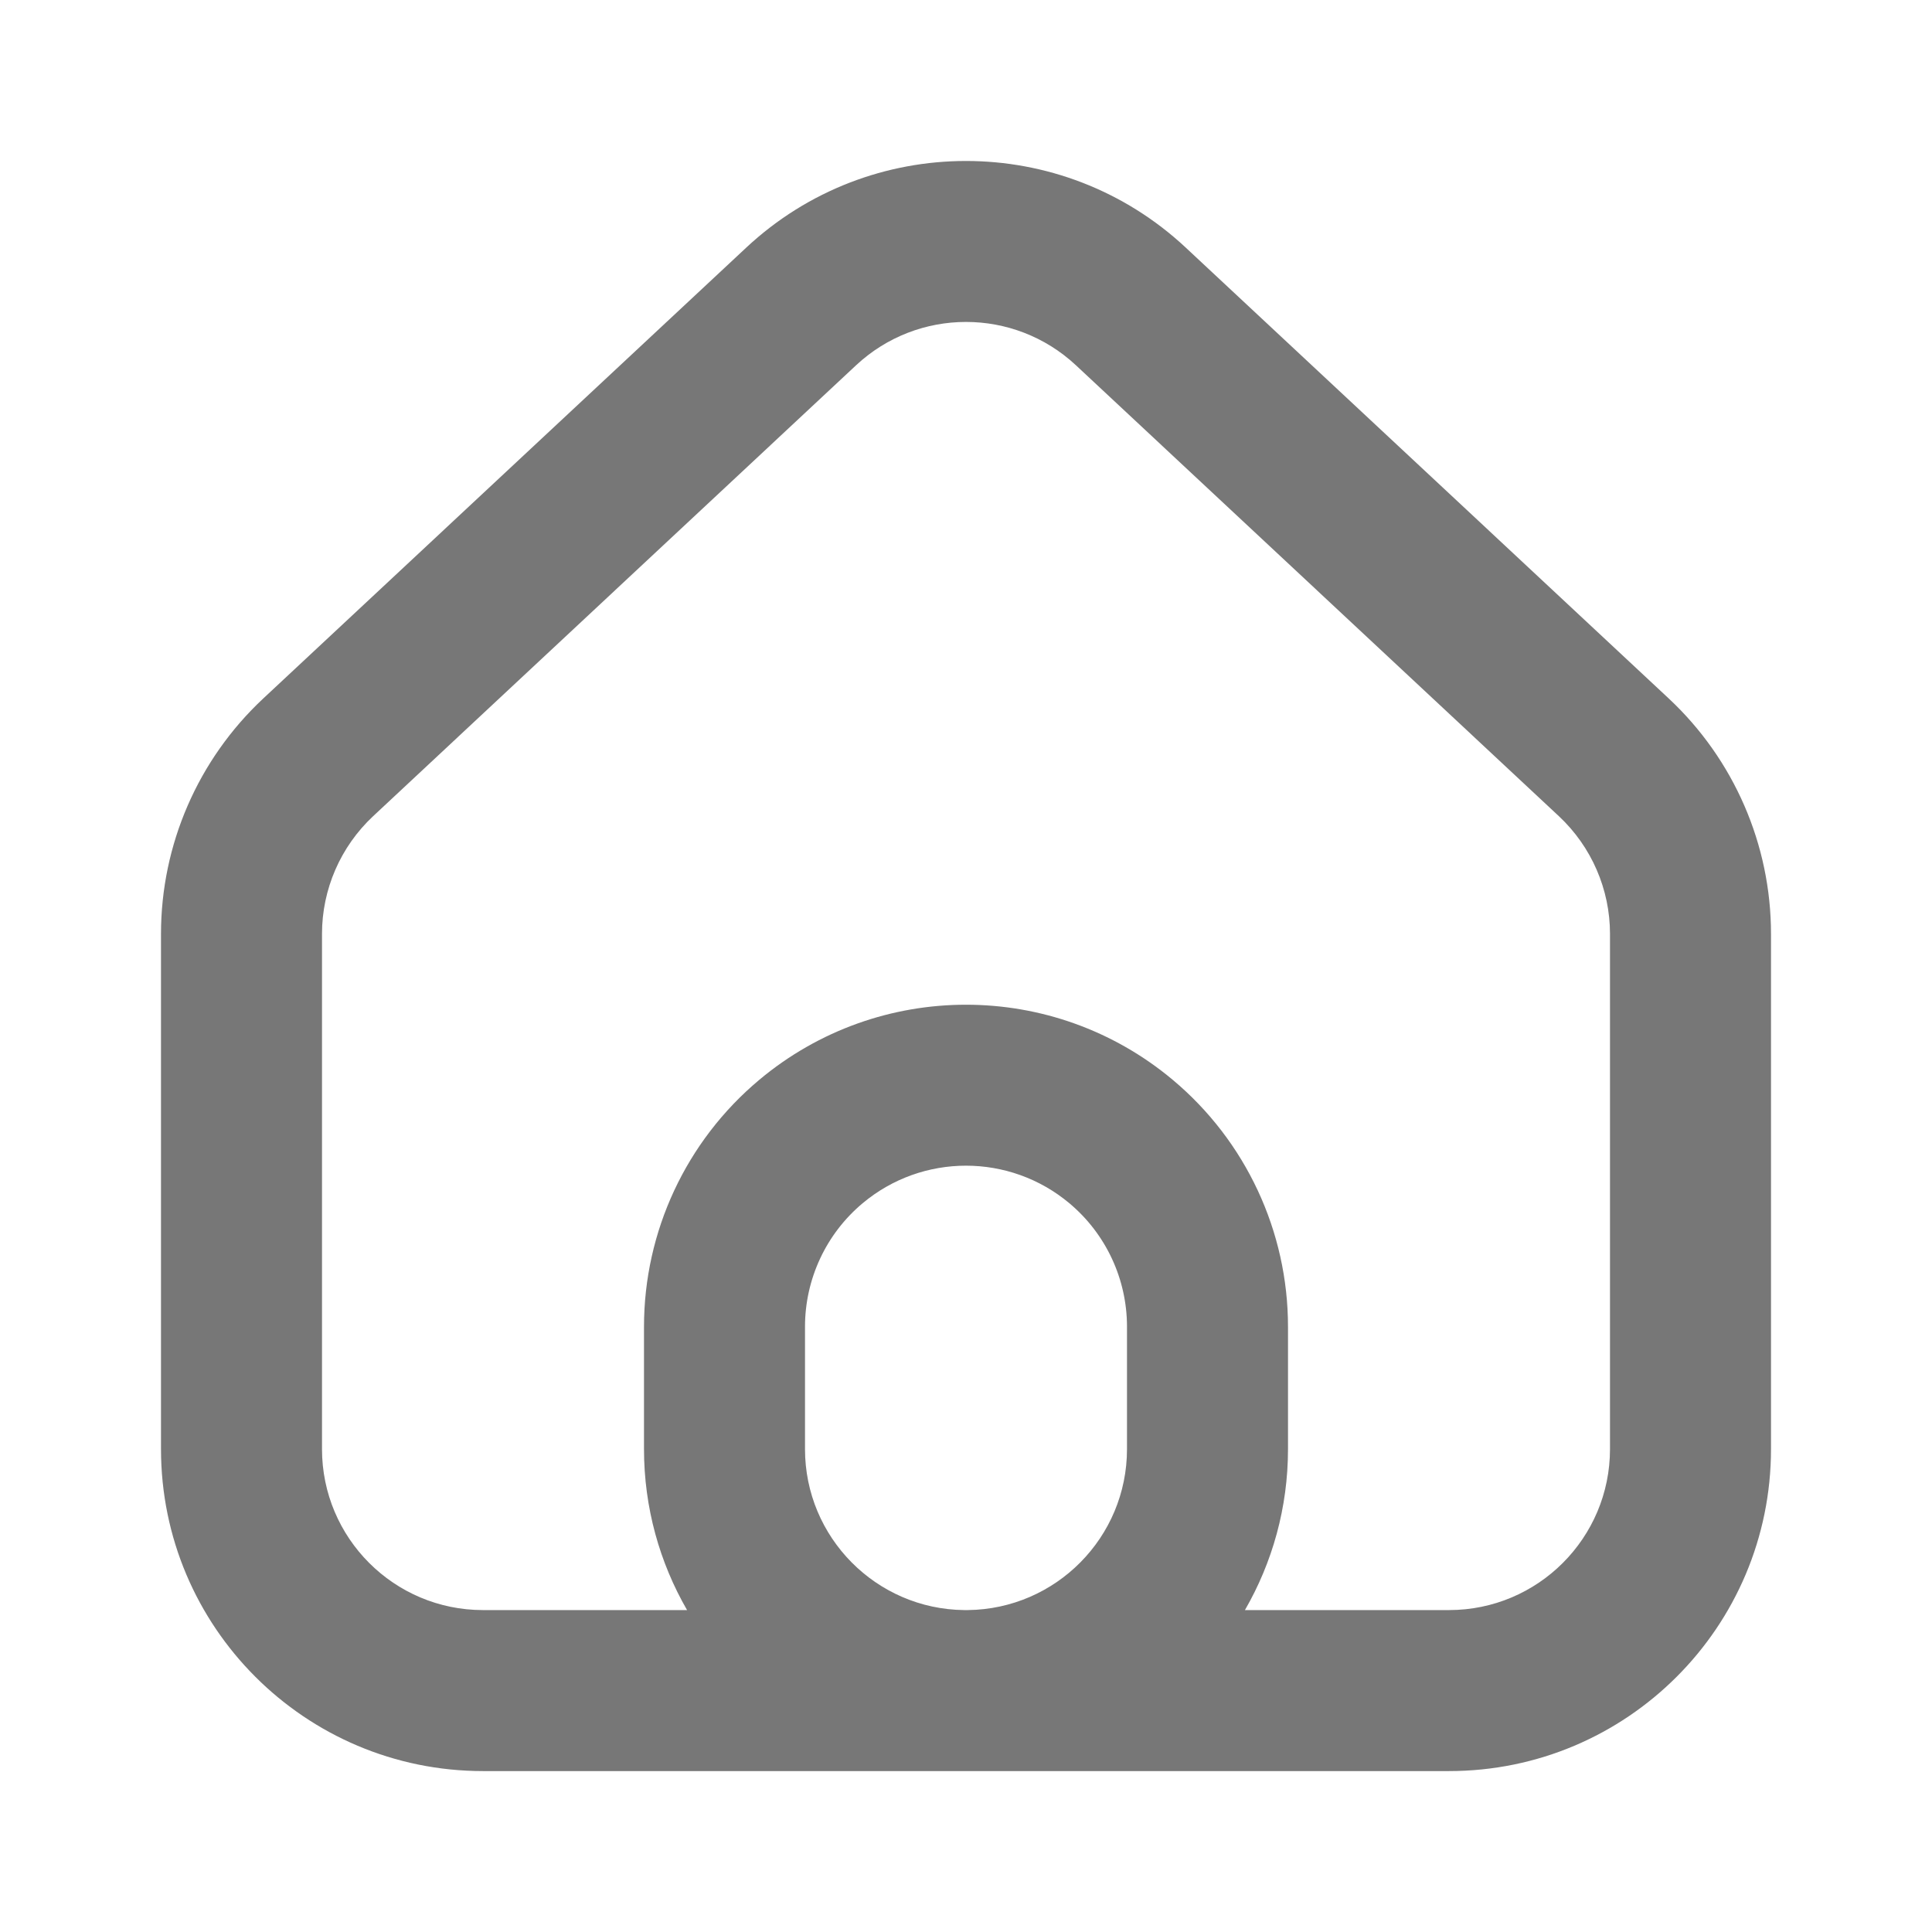
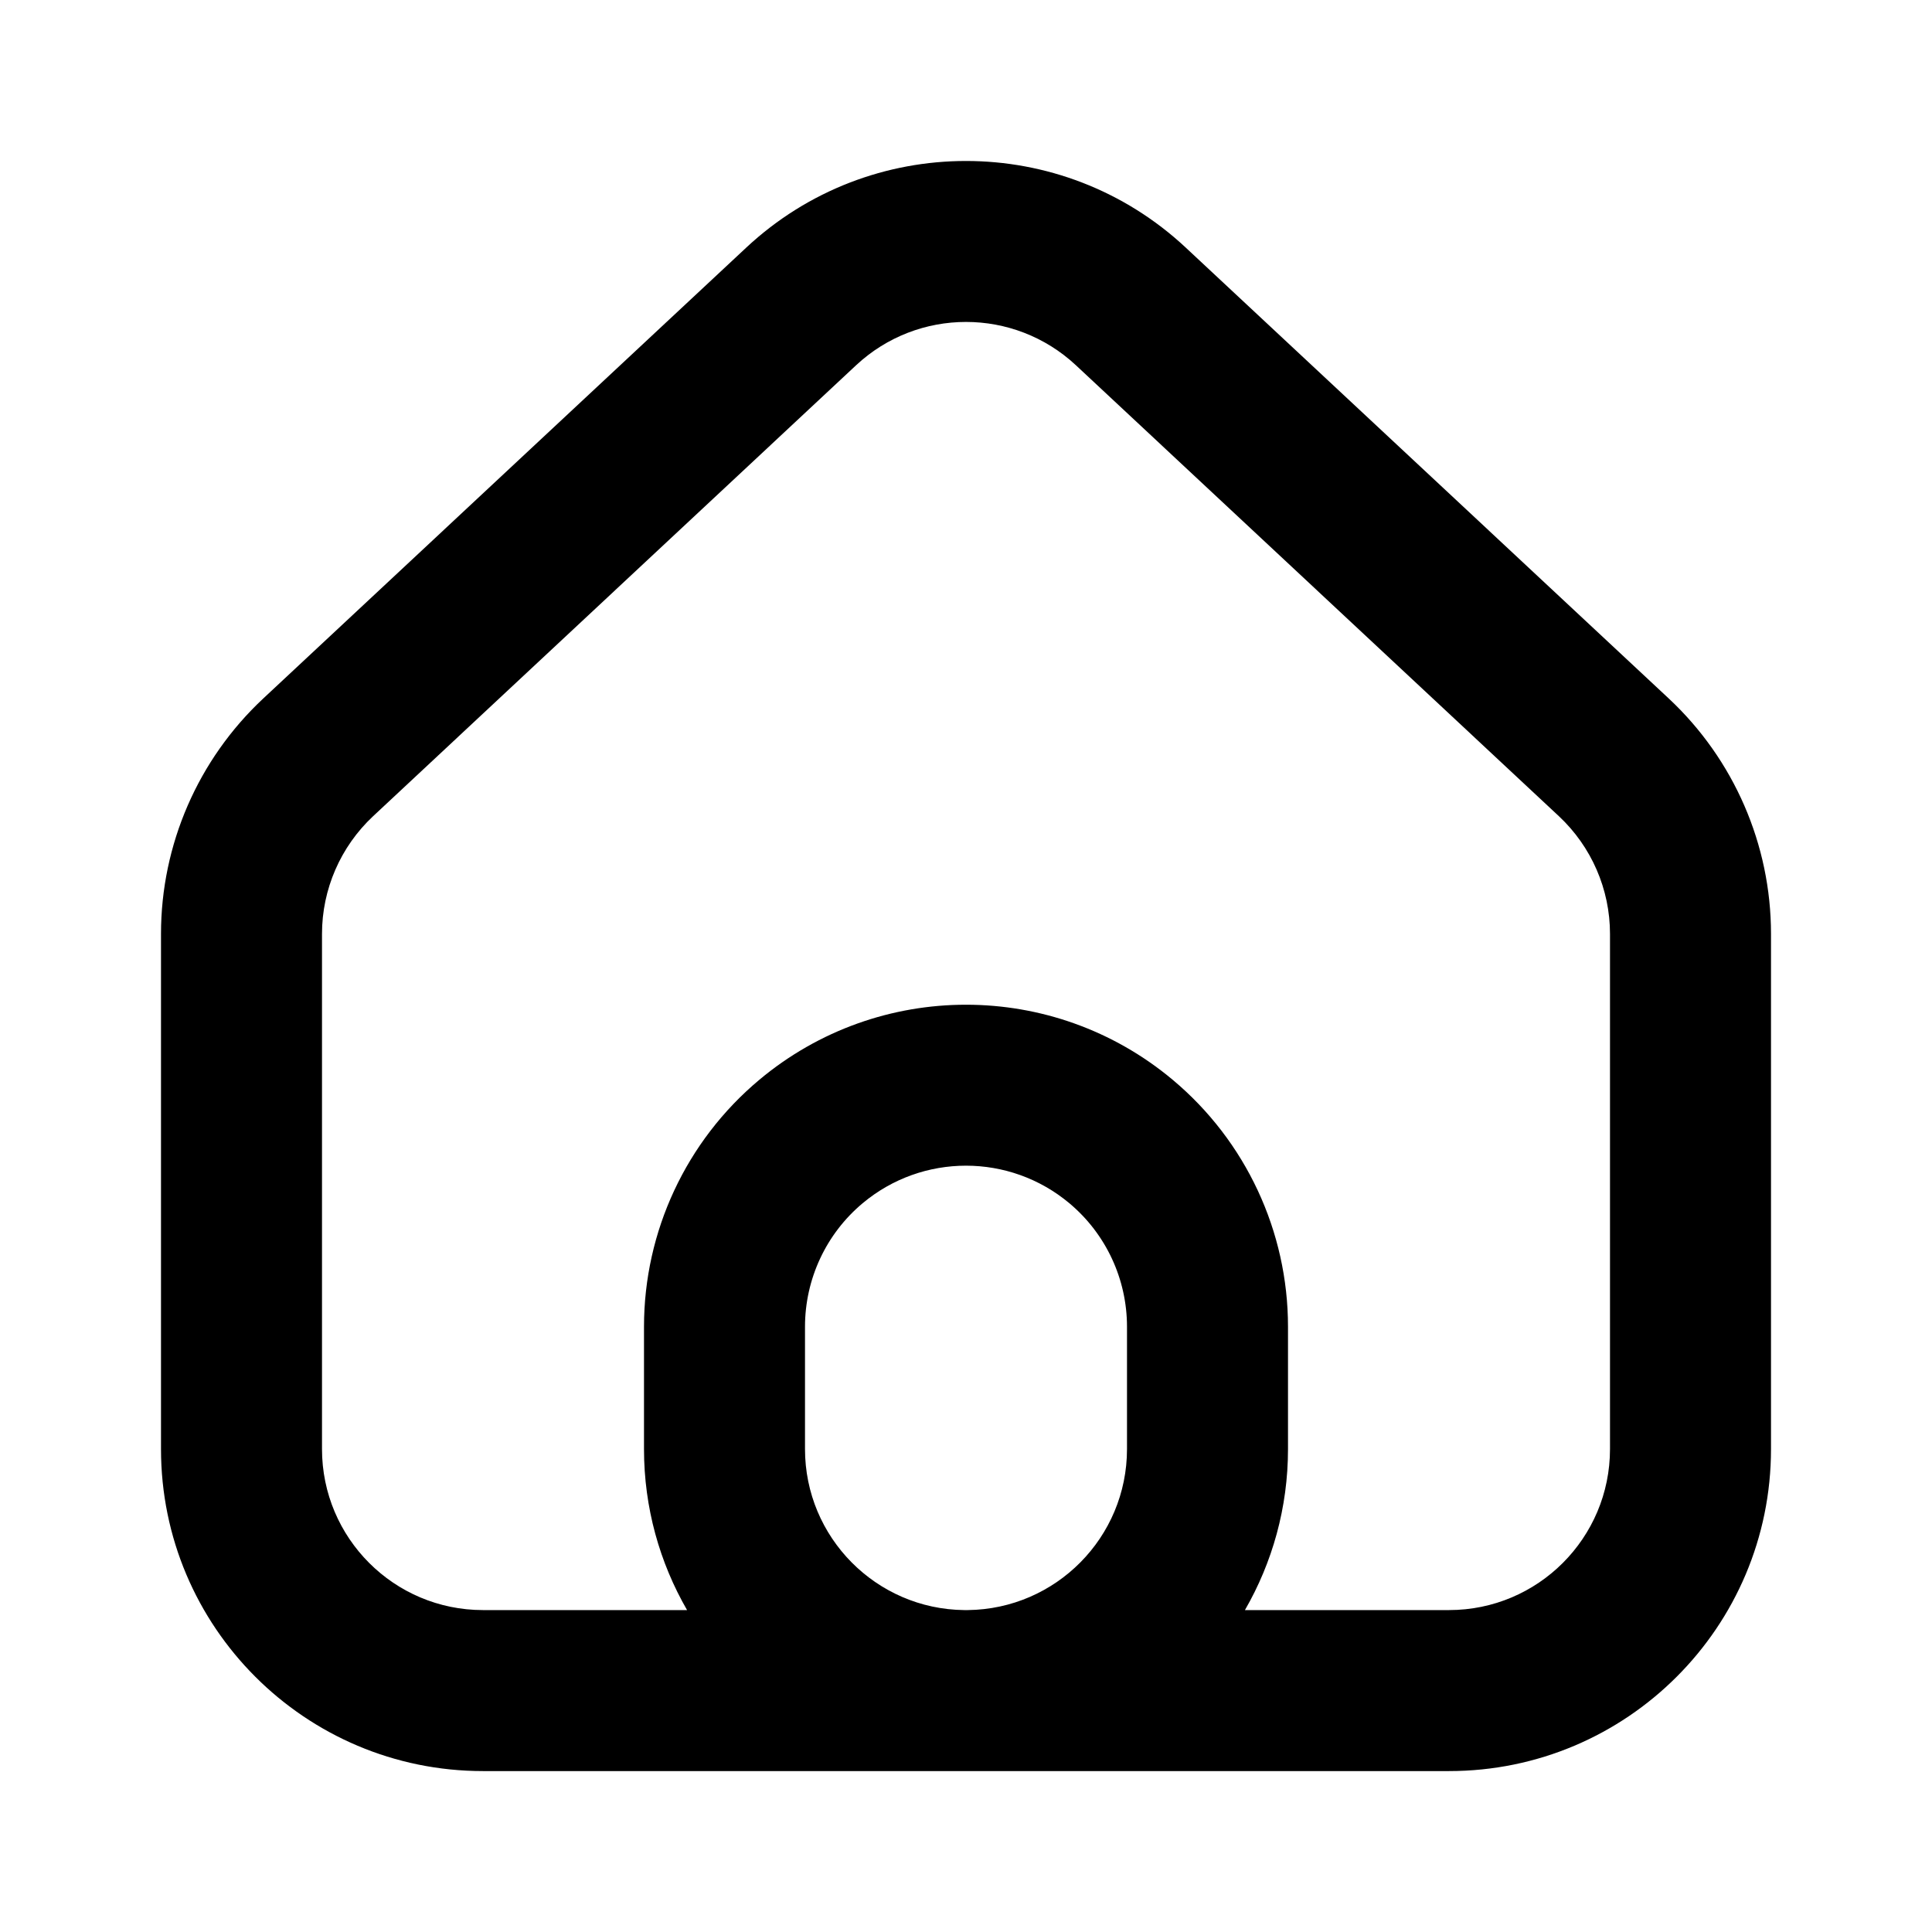
<svg xmlns="http://www.w3.org/2000/svg" width="24" height="24" viewBox="0 0 24 24" fill="none">
-   <path fill-rule="evenodd" clip-rule="evenodd" d="M20 11.601V18.001C20 19.105 19.105 20.001 18 20.001H15.465C15.805 19.412 16 18.729 16 18.001V16.481C16 15.297 15.476 14.174 14.568 13.414C13.082 12.17 10.918 12.17 9.432 13.414C8.524 14.174 8 15.297 8 16.481V18.001C8 18.729 8.195 19.412 8.535 20.001H6C4.895 20.001 4 19.105 4 18.001V11.601C4 11.047 4.23 10.518 4.635 10.139L10.635 4.537C11.404 3.82 12.596 3.82 13.365 4.537L19.365 10.139C19.77 10.518 20 11.047 20 11.601ZM11.978 20.001C10.884 19.989 10 19.098 10 18.001V16.481C10 15.889 10.262 15.327 10.716 14.947C11.459 14.325 12.541 14.325 13.284 14.947C13.738 15.327 14 15.889 14 16.481V18.001C14 19.098 13.116 19.989 12.022 20.001H11.978ZM11.969 22.001H6C3.791 22.001 2 20.21 2 18.001V11.601C2 10.493 2.46 9.434 3.27 8.677L9.27 3.076C10.807 1.641 13.193 1.641 14.73 3.076L20.73 8.677C21.54 9.434 22 10.493 22 11.601V18.001C22 20.21 20.209 22.001 18 22.001H12.031C12.021 22.001 12.01 22.001 12 22.001C11.99 22.001 11.979 22.001 11.969 22.001Z" fill="#777777" />
+   <path fill-rule="evenodd" clip-rule="evenodd" d="M20 11.601V18.001C20 19.105 19.105 20.001 18 20.001H15.465C15.805 19.412 16 18.729 16 18.001V16.481C16 15.297 15.476 14.174 14.568 13.414C13.082 12.17 10.918 12.17 9.432 13.414C8.524 14.174 8 15.297 8 16.481V18.001C8 18.729 8.195 19.412 8.535 20.001H6C4.895 20.001 4 19.105 4 18.001V11.601C4 11.047 4.23 10.518 4.635 10.139L10.635 4.537C11.404 3.82 12.596 3.82 13.365 4.537L19.365 10.139C19.77 10.518 20 11.047 20 11.601ZM11.978 20.001C10.884 19.989 10 19.098 10 18.001V16.481C10 15.889 10.262 15.327 10.716 14.947C11.459 14.325 12.541 14.325 13.284 14.947C13.738 15.327 14 15.889 14 16.481V18.001C14 19.098 13.116 19.989 12.022 20.001H11.978ZM11.969 22.001H6C3.791 22.001 2 20.21 2 18.001V11.601C2 10.493 2.46 9.434 3.27 8.677L9.27 3.076C10.807 1.641 13.193 1.641 14.73 3.076L20.73 8.677C21.54 9.434 22 10.493 22 11.601V18.001C22 20.21 20.209 22.001 18 22.001H12.031C12.021 22.001 12.01 22.001 12 22.001C11.99 22.001 11.979 22.001 11.969 22.001Z" fill="currentColor" />
</svg>
